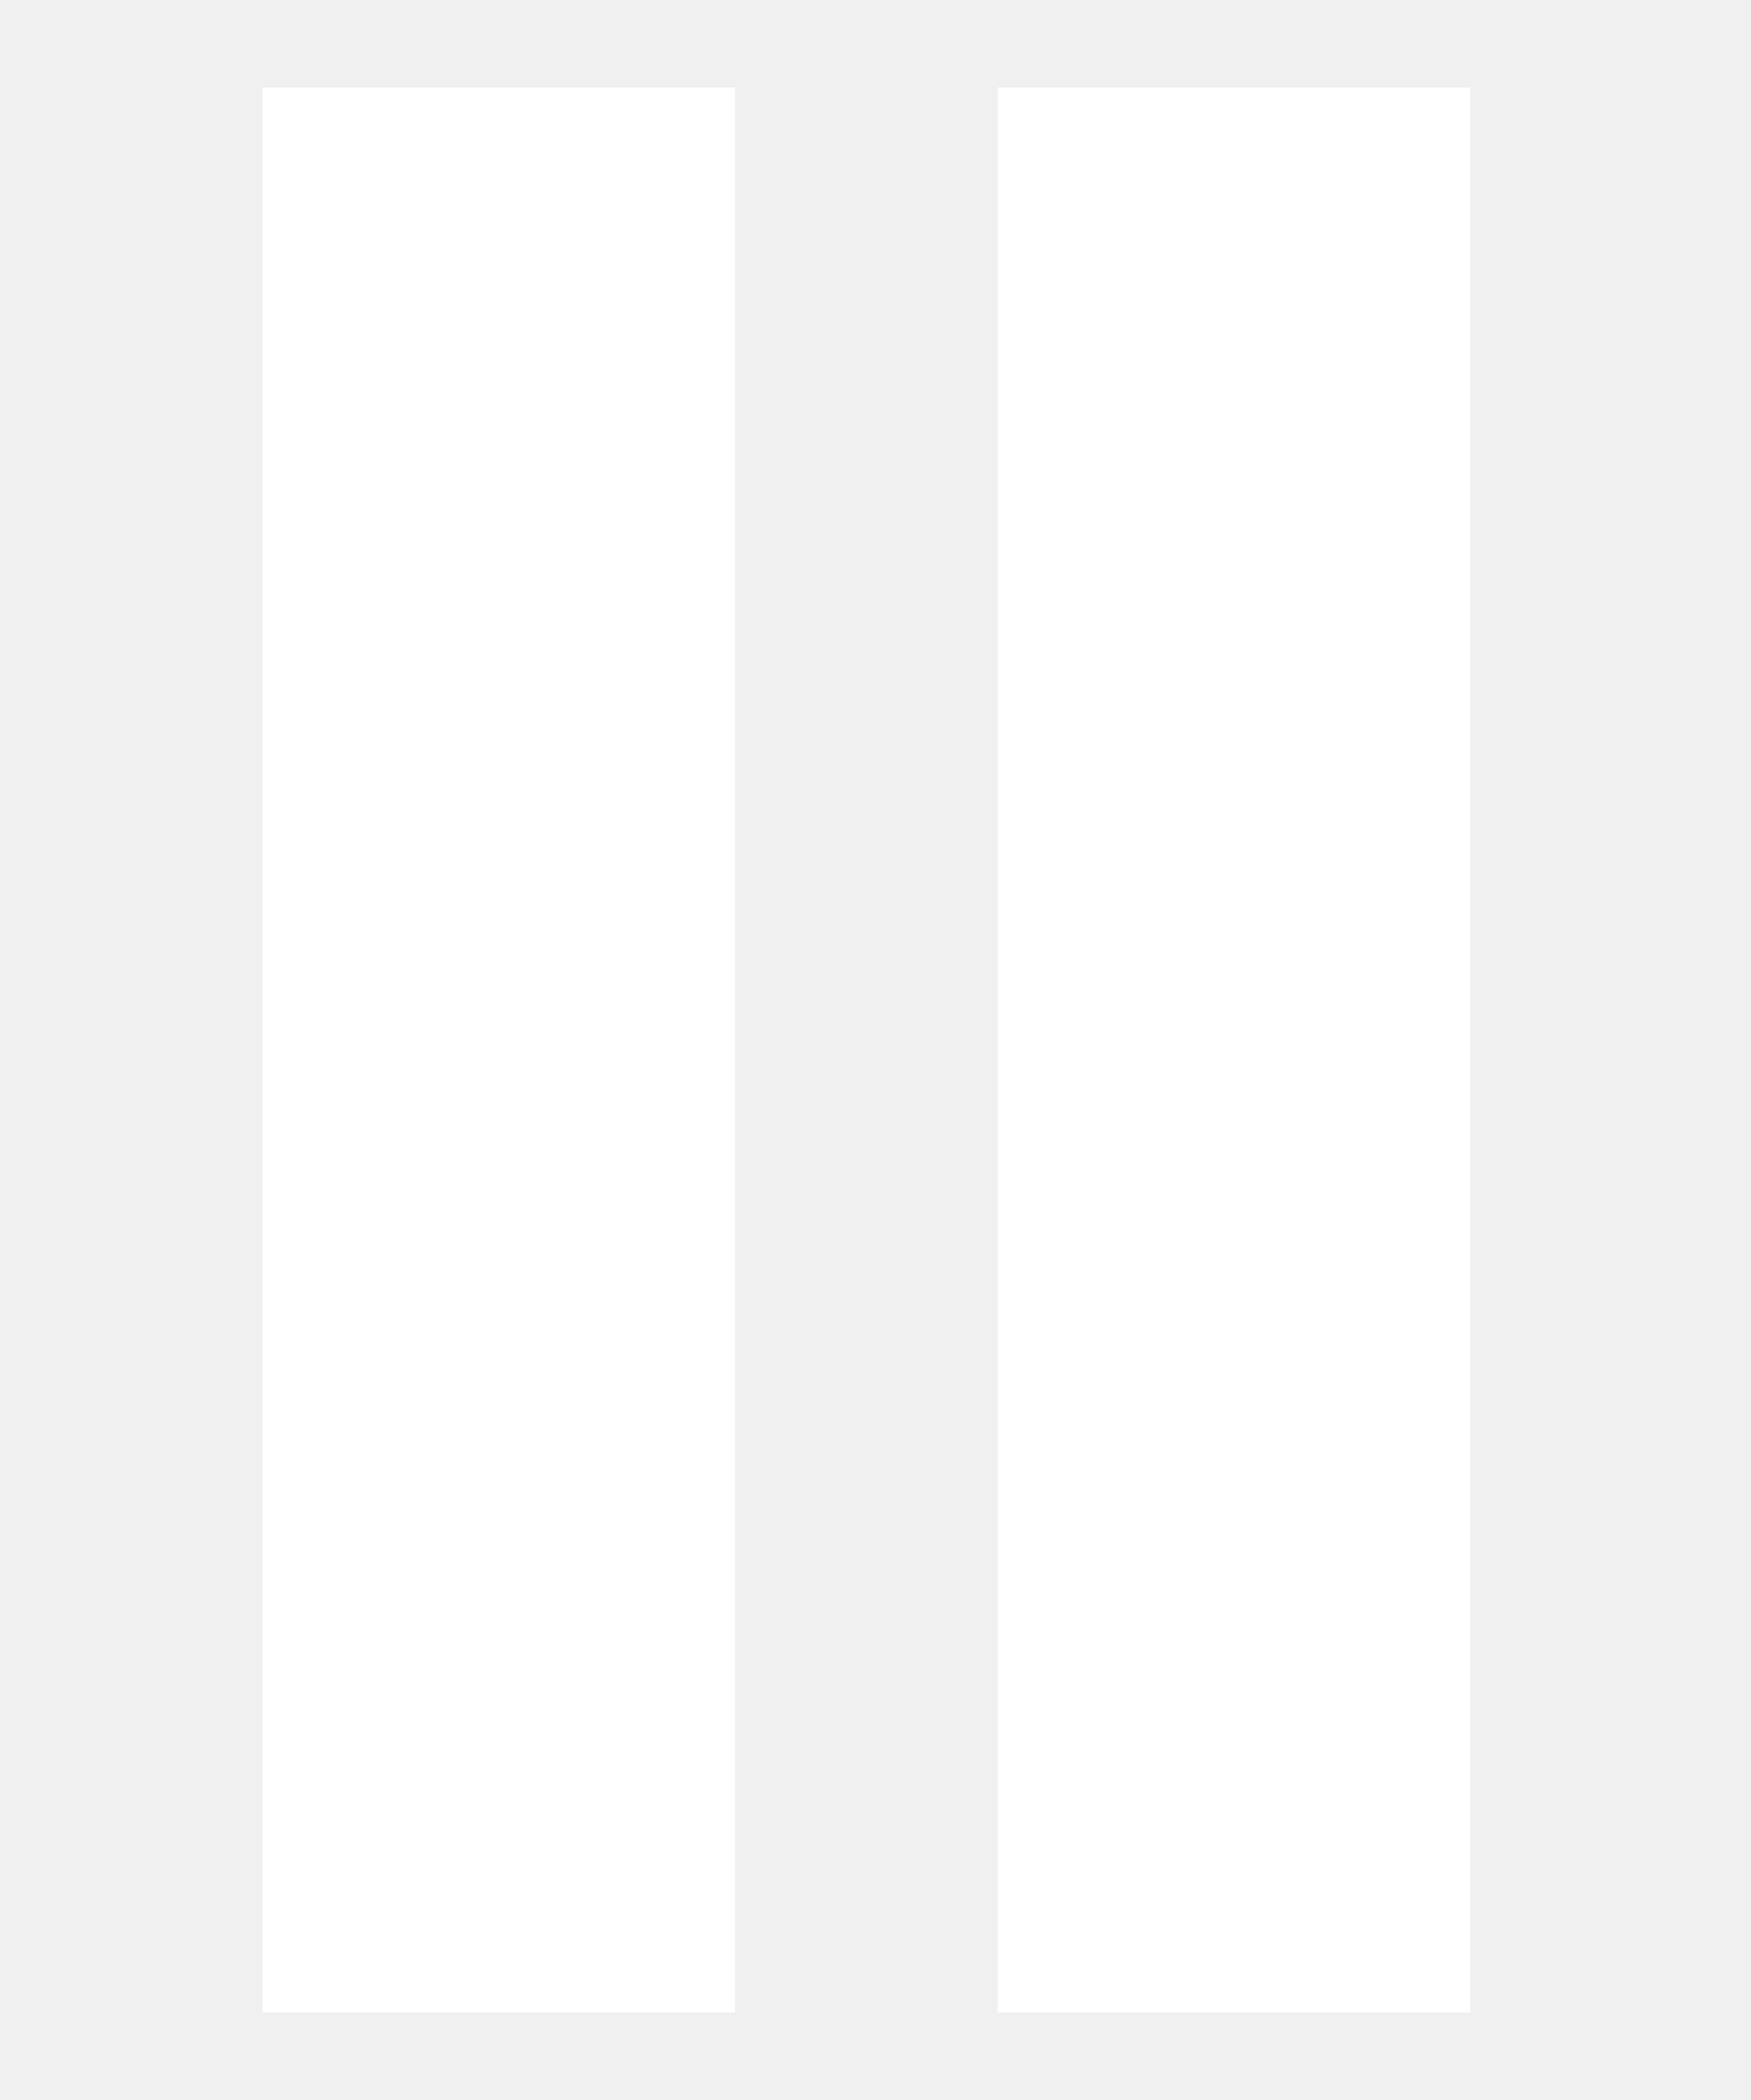
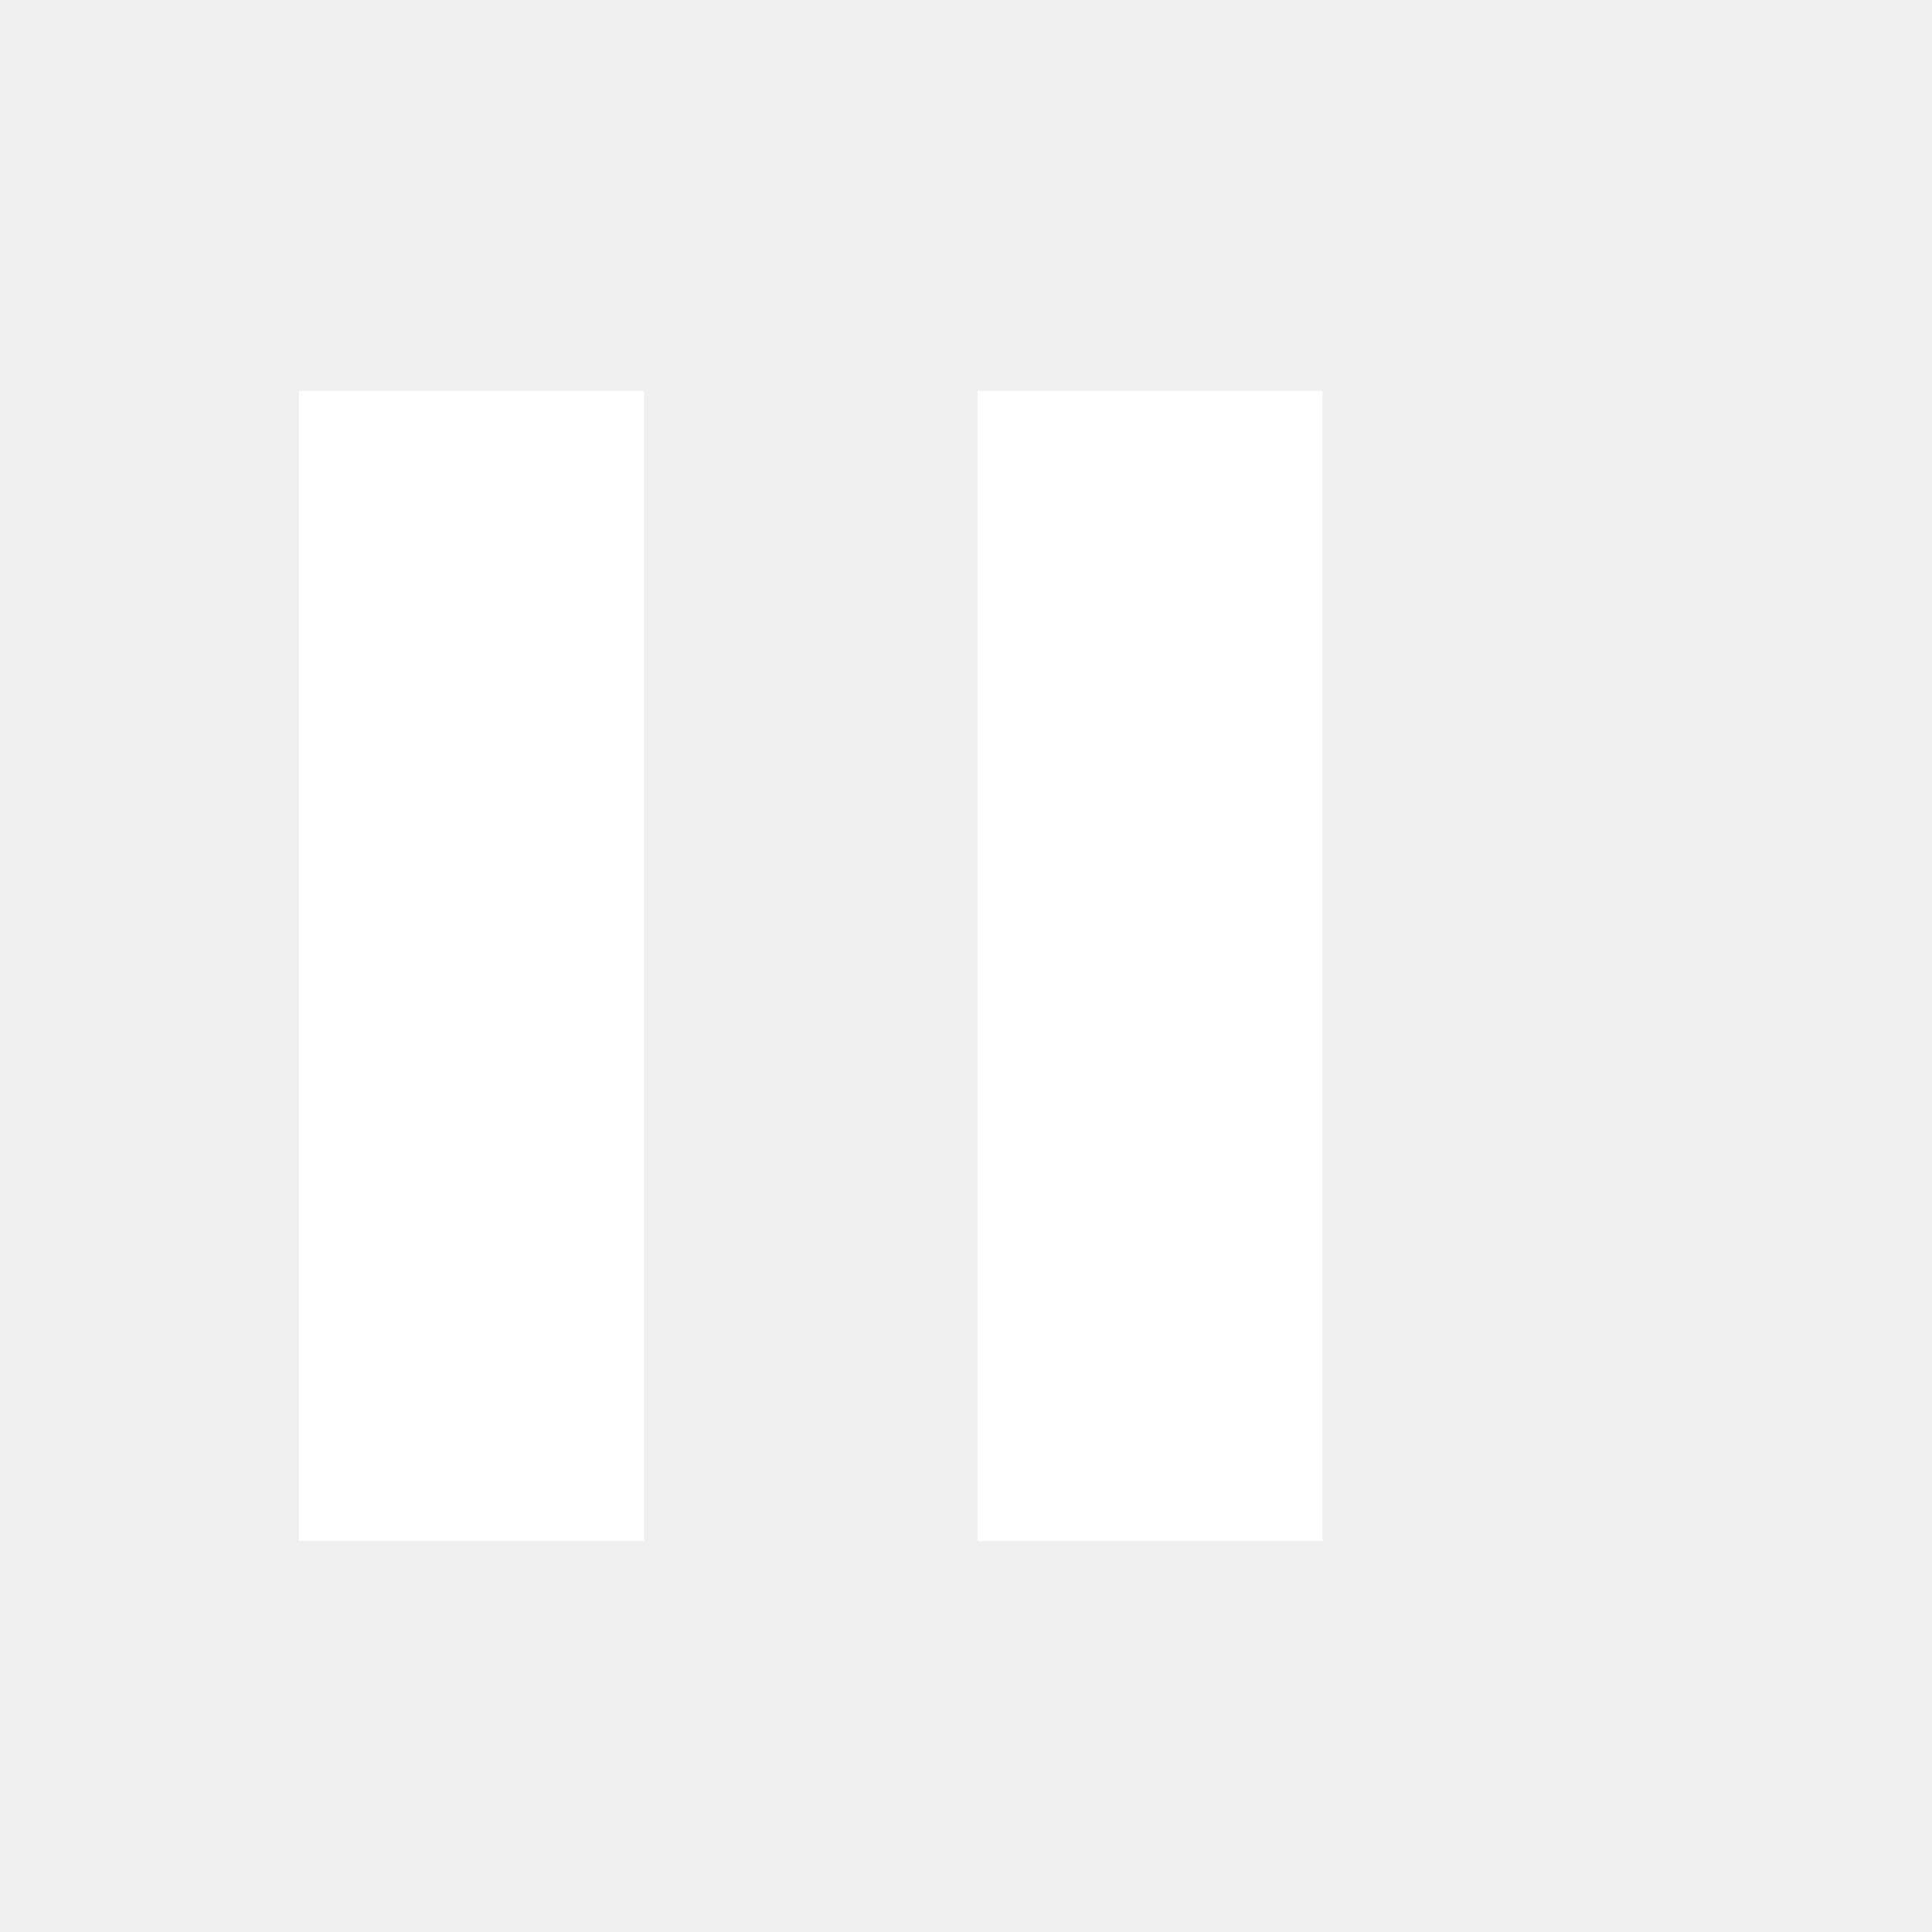
- <svg xmlns="http://www.w3.org/2000/svg" width="100" height="120" viewBox="0 0 100 120" fill="none">
-   <rect x="15" y="5" width="27" height="110" fill="white" />
-   <rect x="57" y="5" width="27" height="110" fill="white" />
+ <svg xmlns="http://www.w3.org/2000/svg" width="168" height="168" viewBox="0 0 168 168" fill="none">
+   <rect x="26" y="34" width="30" height="100" fill="white" />
+   <rect x="85" y="34" width="30" height="100" fill="white" />
</svg>
